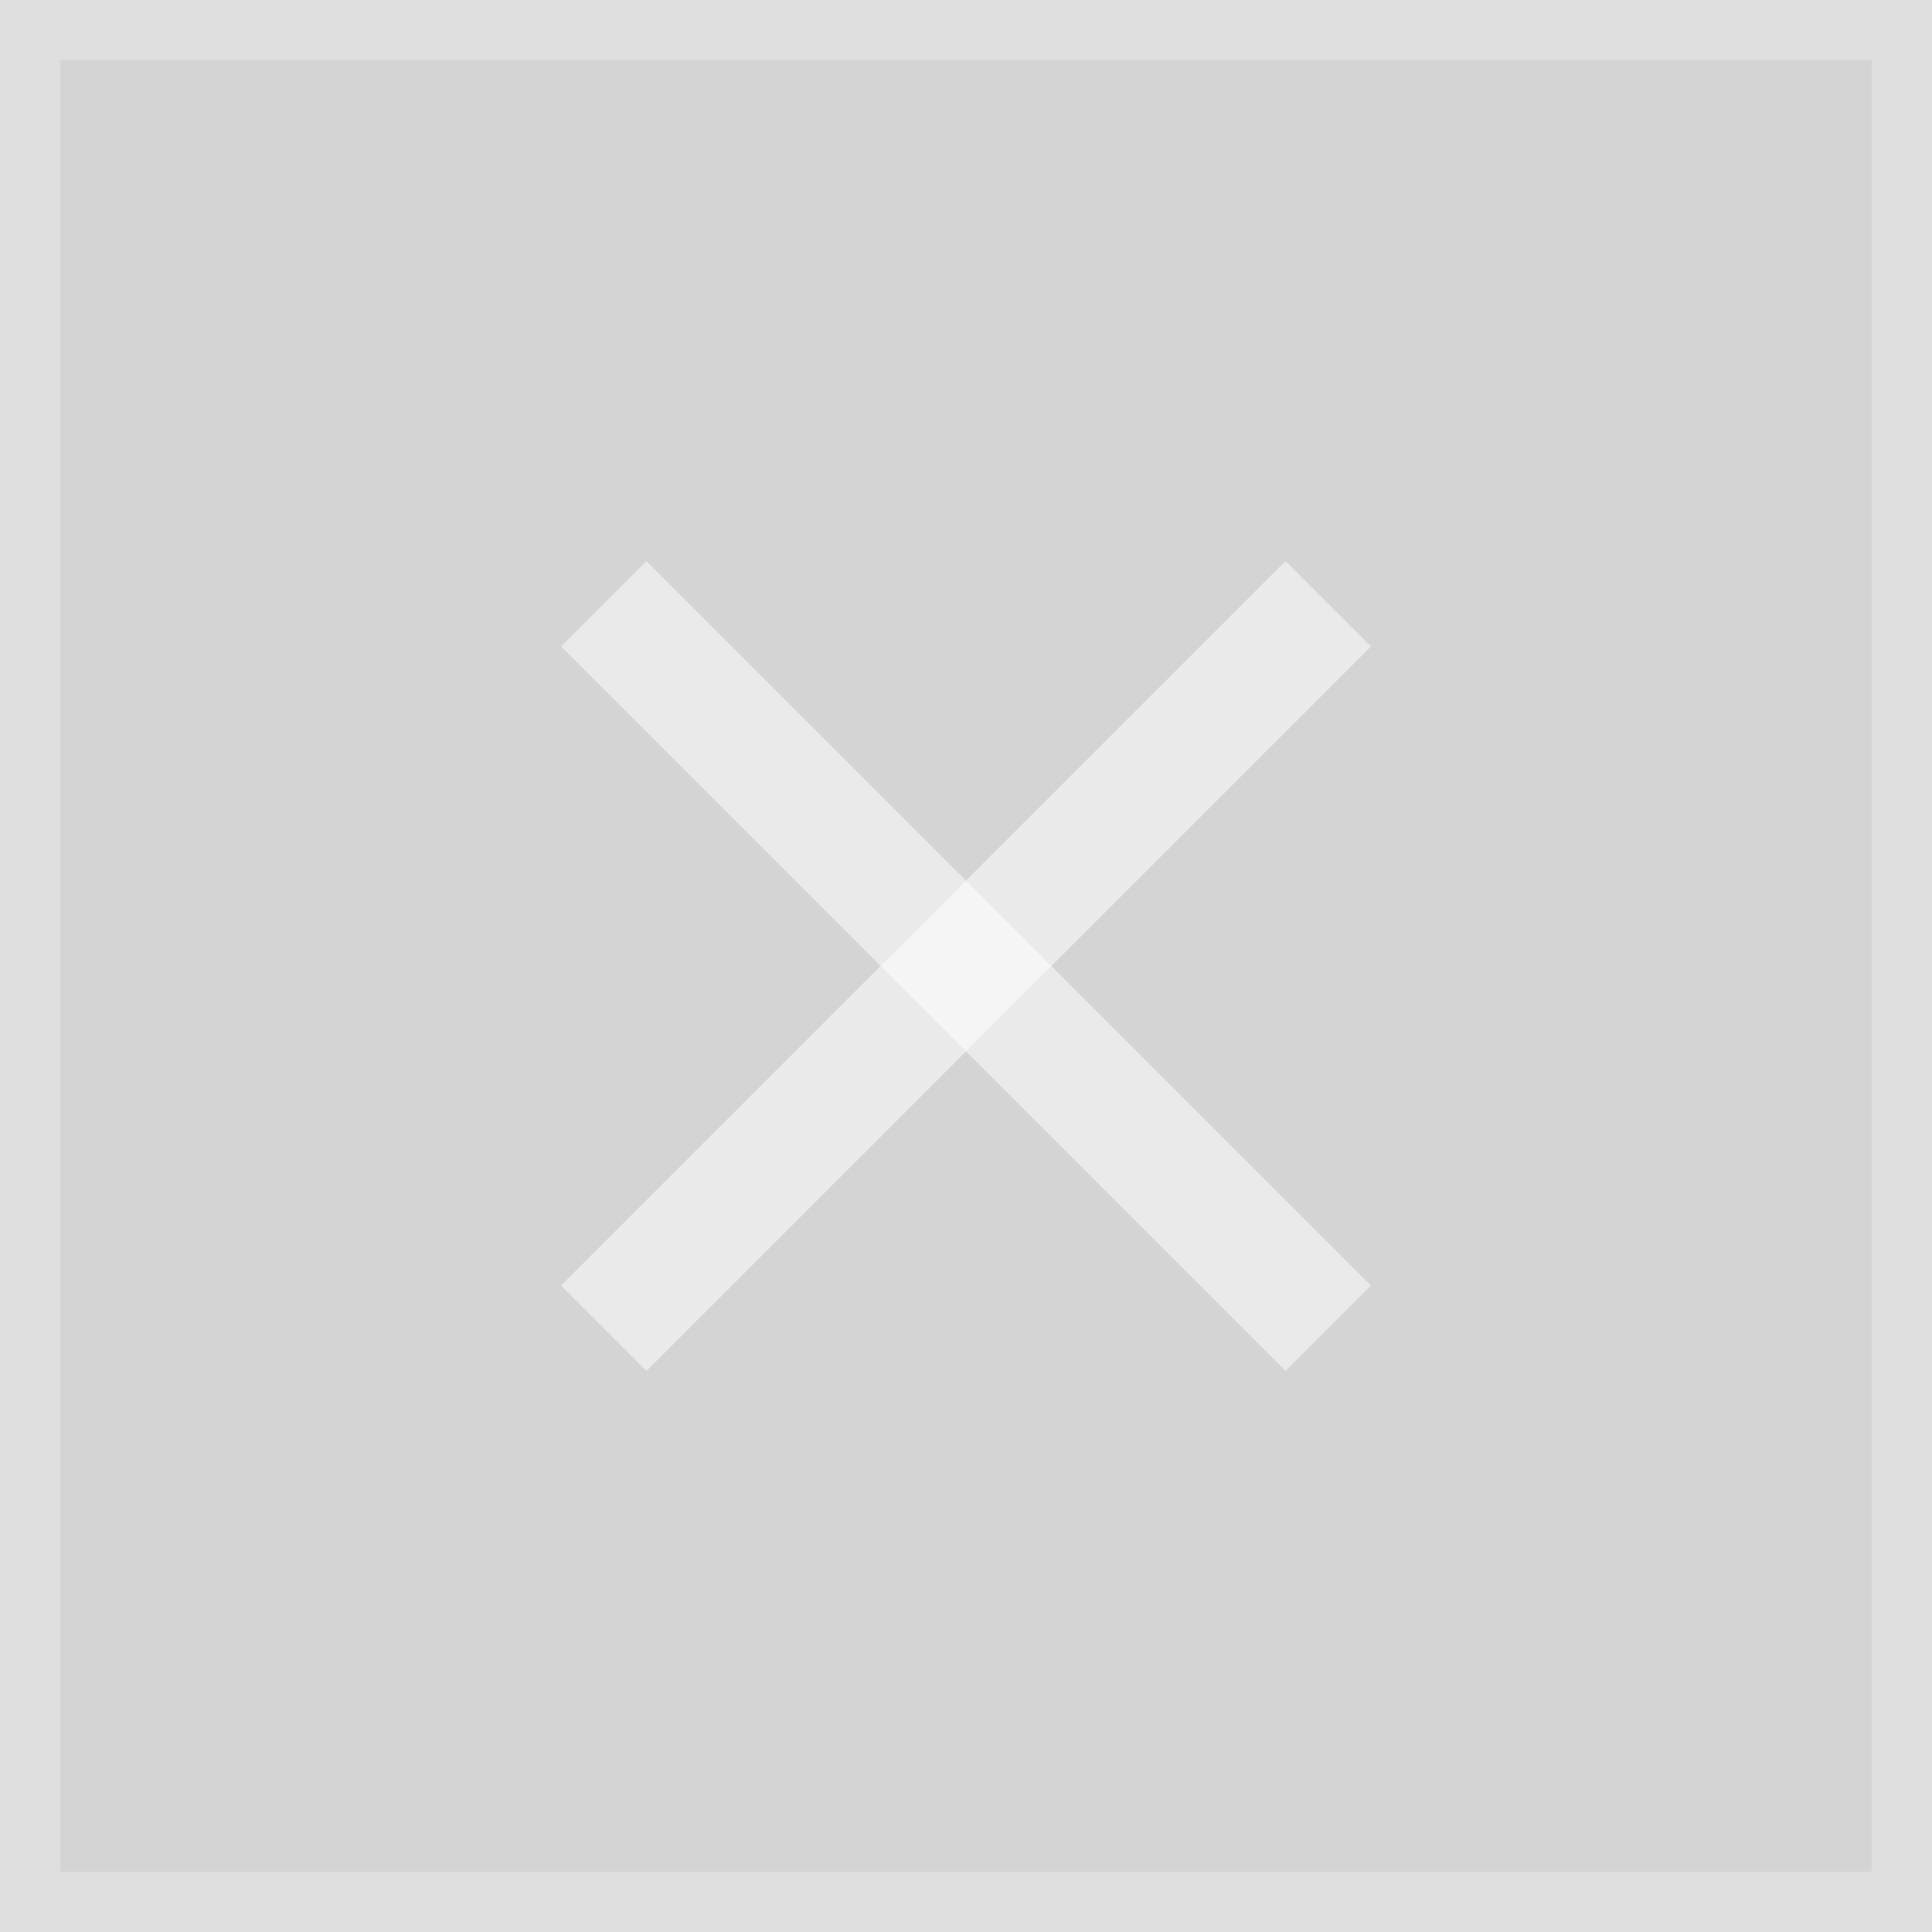
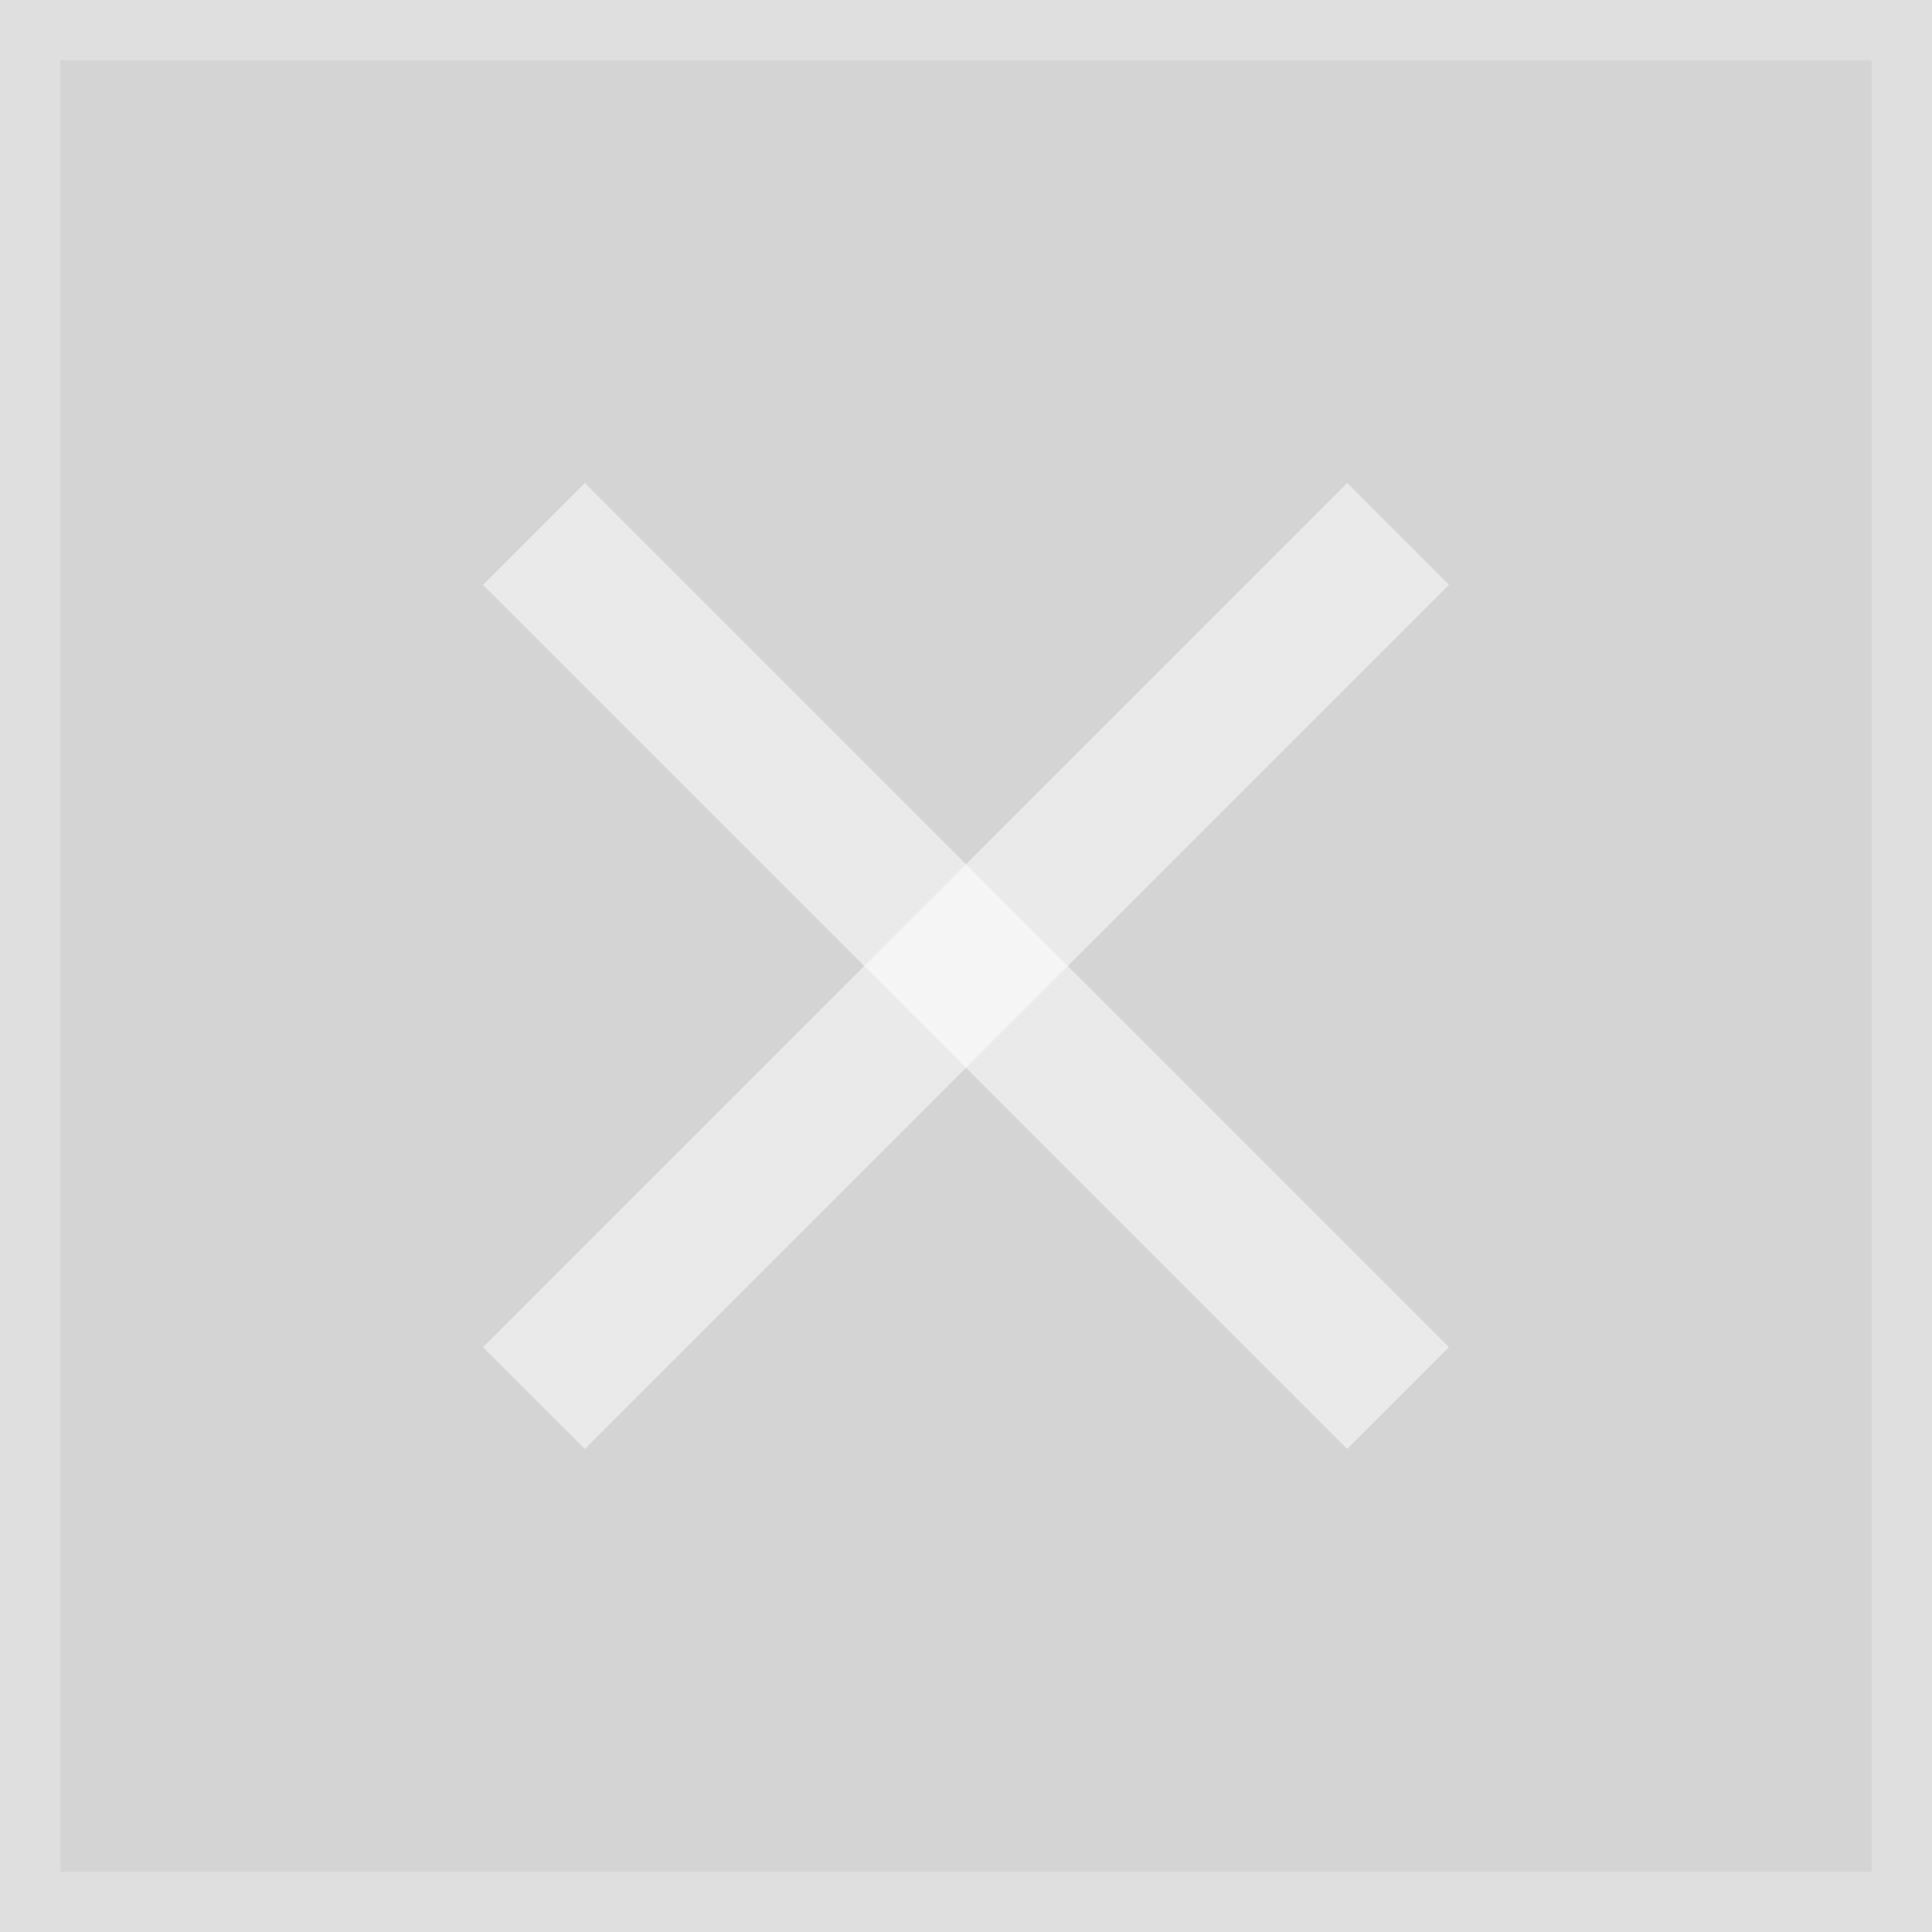
- <svg xmlns="http://www.w3.org/2000/svg" width="32" height="32" viewBox="0 0 32 32">
-   <g>
-     <g style="opacity: 0.12">
-       <rect width="32" height="32" />
+ <svg xmlns="http://www.w3.org/2000/svg" width="48" height="48" viewBox="0 0 48 48" version="1.1" id="svg18">
+   <defs id="defs22" />
+   <g id="g10">
+     <g style="opacity:0.12" id="g4">
+       <rect width="48" height="48" id="rect2" x="0" y="0" style="display:inline;stroke-width:1.5" />
    </g>
-     <g style="opacity: 0.25">
-       <path d="M31,1V31H1V1H31m1-1H0V32H32V0Z" style="fill: #fff" />
+     <g style="opacity:0.25" id="g8">
+       <path d="m 46.5,1.5 v 45 h -45 v -45 h 45 M 48,0 H 0 v 48 h 48 z" style="display:inline;fill:#ffffff;stroke-width:1.5" id="path6" />
    </g>
  </g>
-   <g>
-     <line x1="10" y1="10" x2="22" y2="22" style="fill: none;stroke: #fff;stroke-miterlimit: 10;stroke-width: 2px;opacity: 0.5" />
-     <line x1="10" y1="22" x2="22" y2="10" style="fill: none;stroke: #fff;stroke-miterlimit: 10;stroke-width: 2px;opacity: 0.5" />
+   <g id="g16">
+     <line x1="13.265" y1="13.265" x2="34.735" y2="34.735" style="opacity:0.5;fill:none;stroke:#ffffff;stroke-width:3.578px;stroke-miterlimit:10" id="line12" />
+     <line x1="13.265" y1="34.735" x2="34.735" y2="13.265" style="opacity:0.5;fill:none;stroke:#ffffff;stroke-width:3.578px;stroke-miterlimit:10" id="line14" />
  </g>
</svg>
